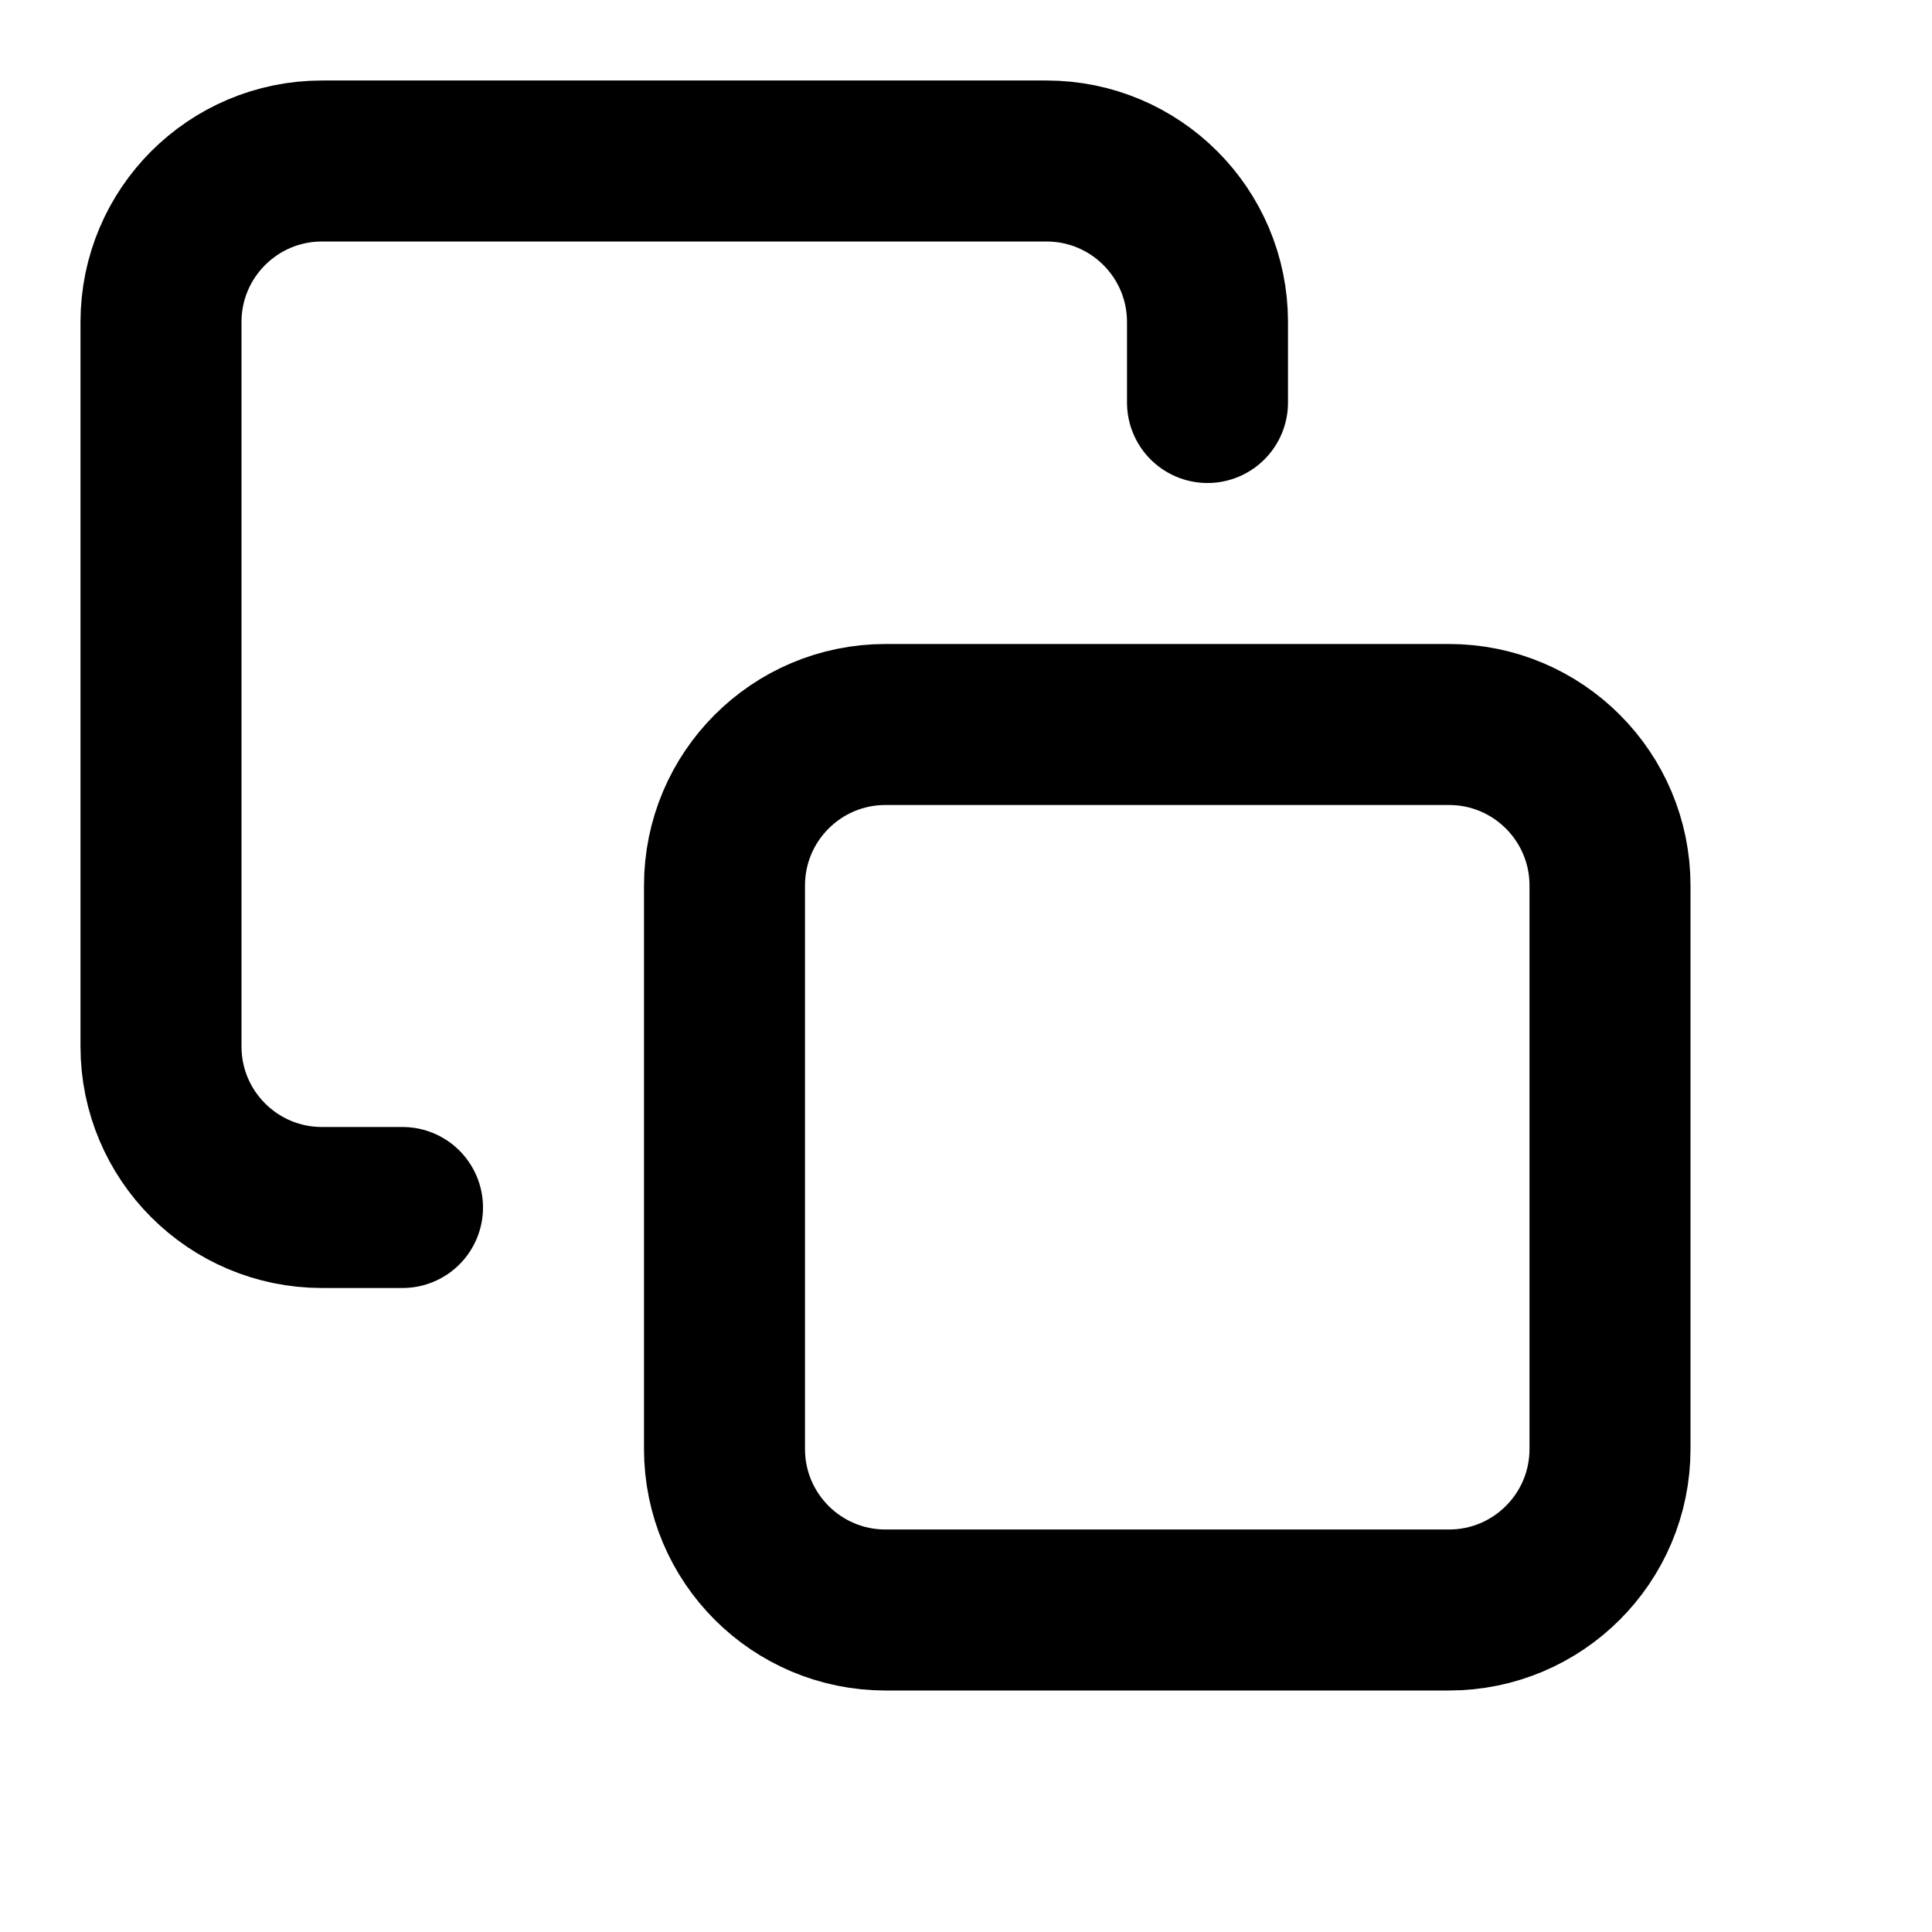
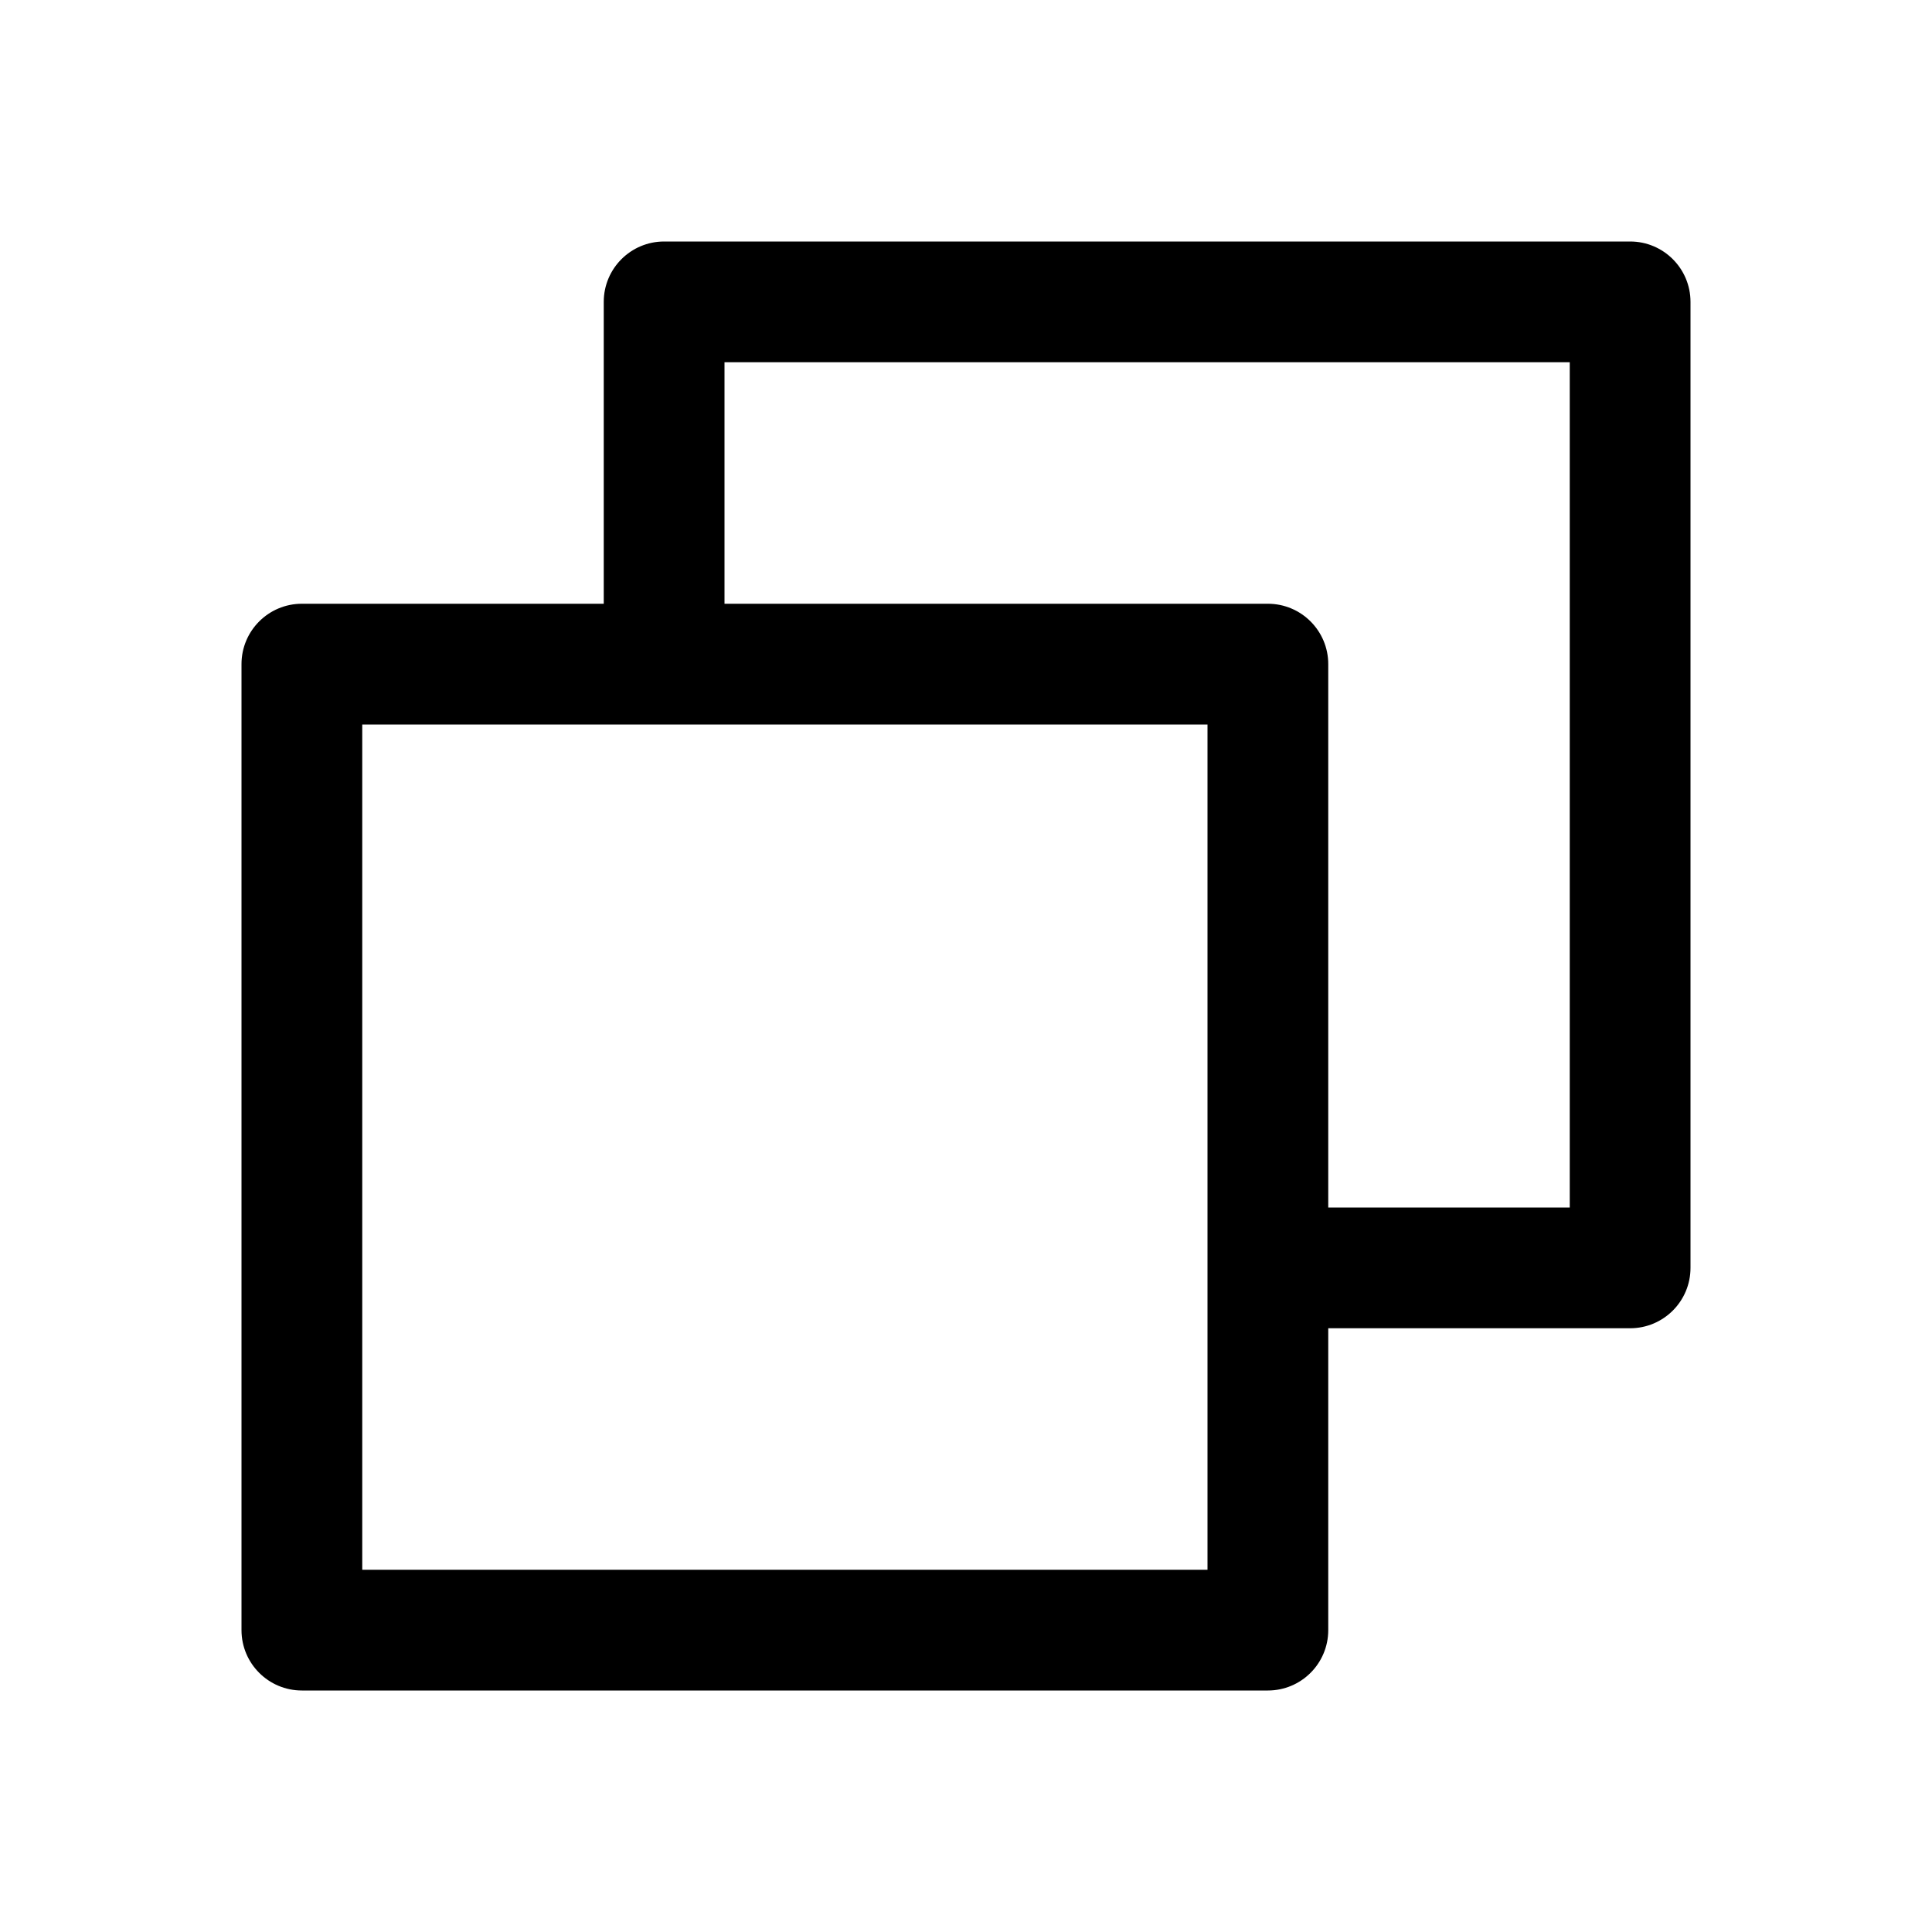
- <svg xmlns="http://www.w3.org/2000/svg" viewBox="0 0 24 24" fill="none" stroke="#000" stroke-width="2" stroke-linecap="round" stroke-linejoin="round">
-   <rect x="9" y="9" width="11" height="11" rx="2" />
-   <path d="M5 15H4a2 2 0 0 1-2-2V4a2 2 0 0 1 2-2h9a2 2 0 0 1 2 2v1" />
+ <svg xmlns="http://www.w3.org/2000/svg" viewBox="0 0 256 256" fill="#000000">
+   <path d="M216,32H88a8,8,0,0,0-8,8V80H40a8,8,0,0,0-8,8V216a8,8,0,0,0,8,8H168a8,8,0,0,0,8-8V176h40a8,8,0,0,0,8-8V40A8,8,0,0,0,216,32ZM160,208H48V96H160Zm48-48H176V88a8,8,0,0,0-8-8H96V48H208Z" />
</svg>
